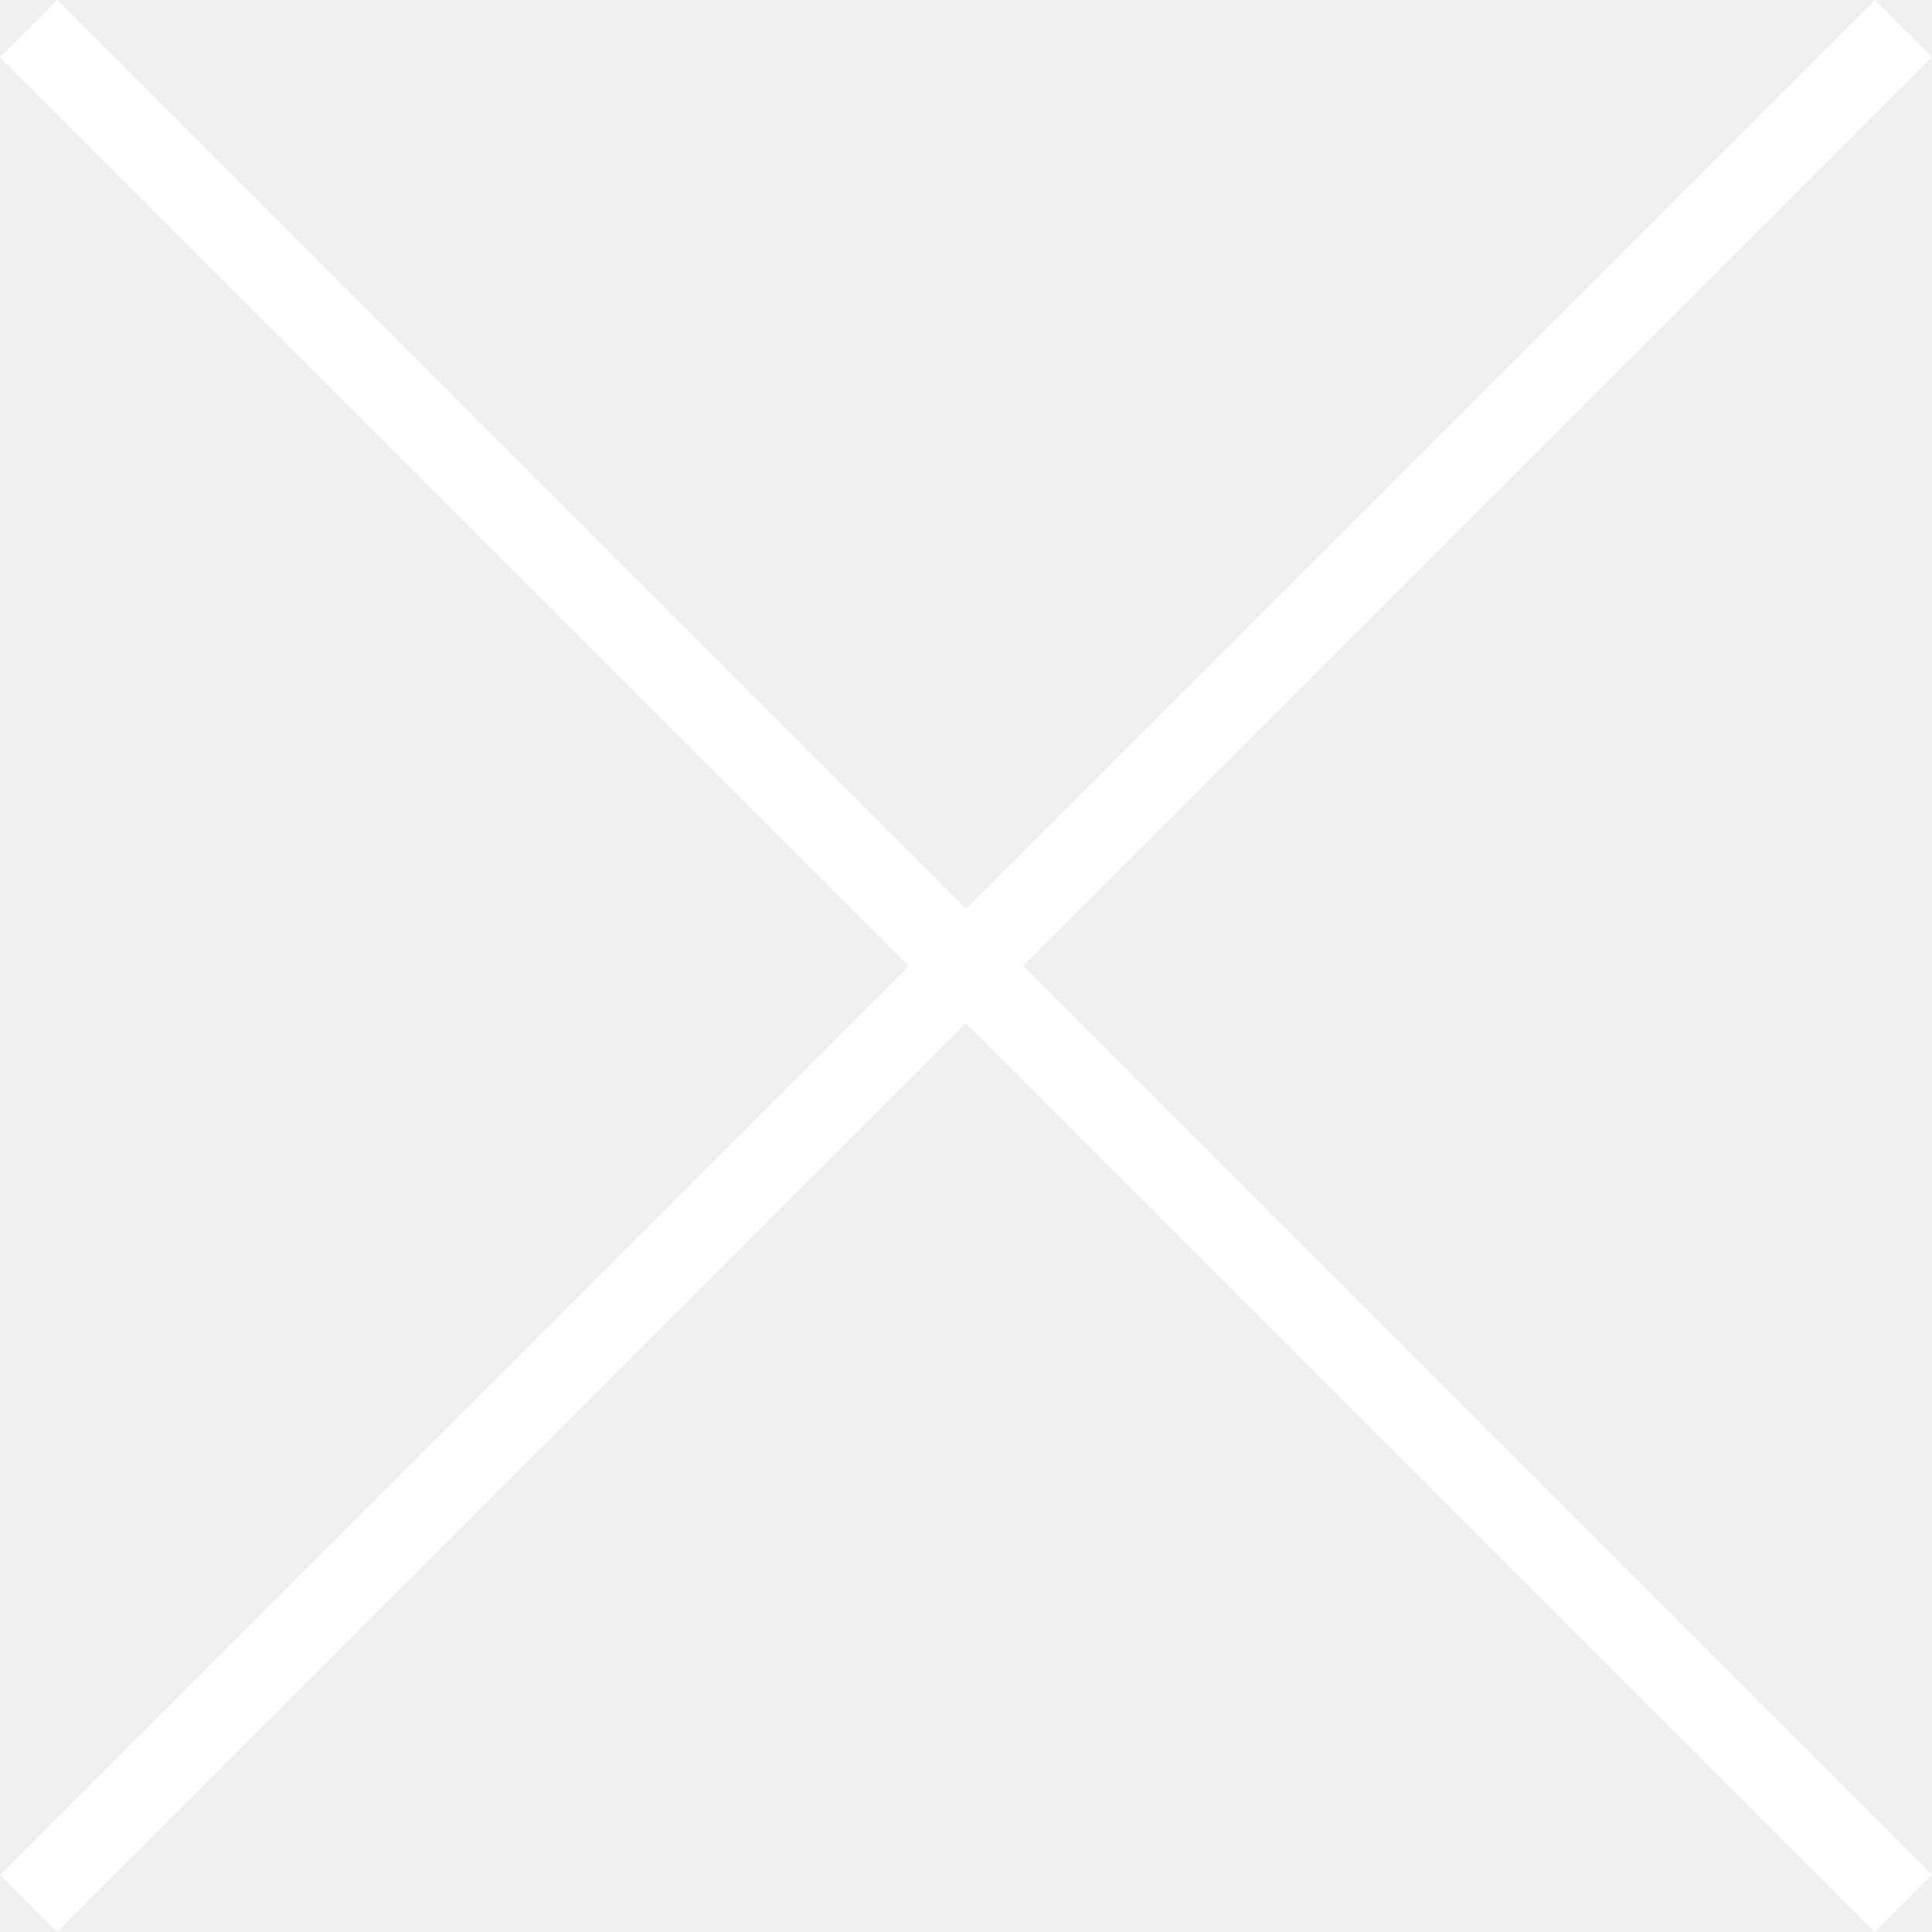
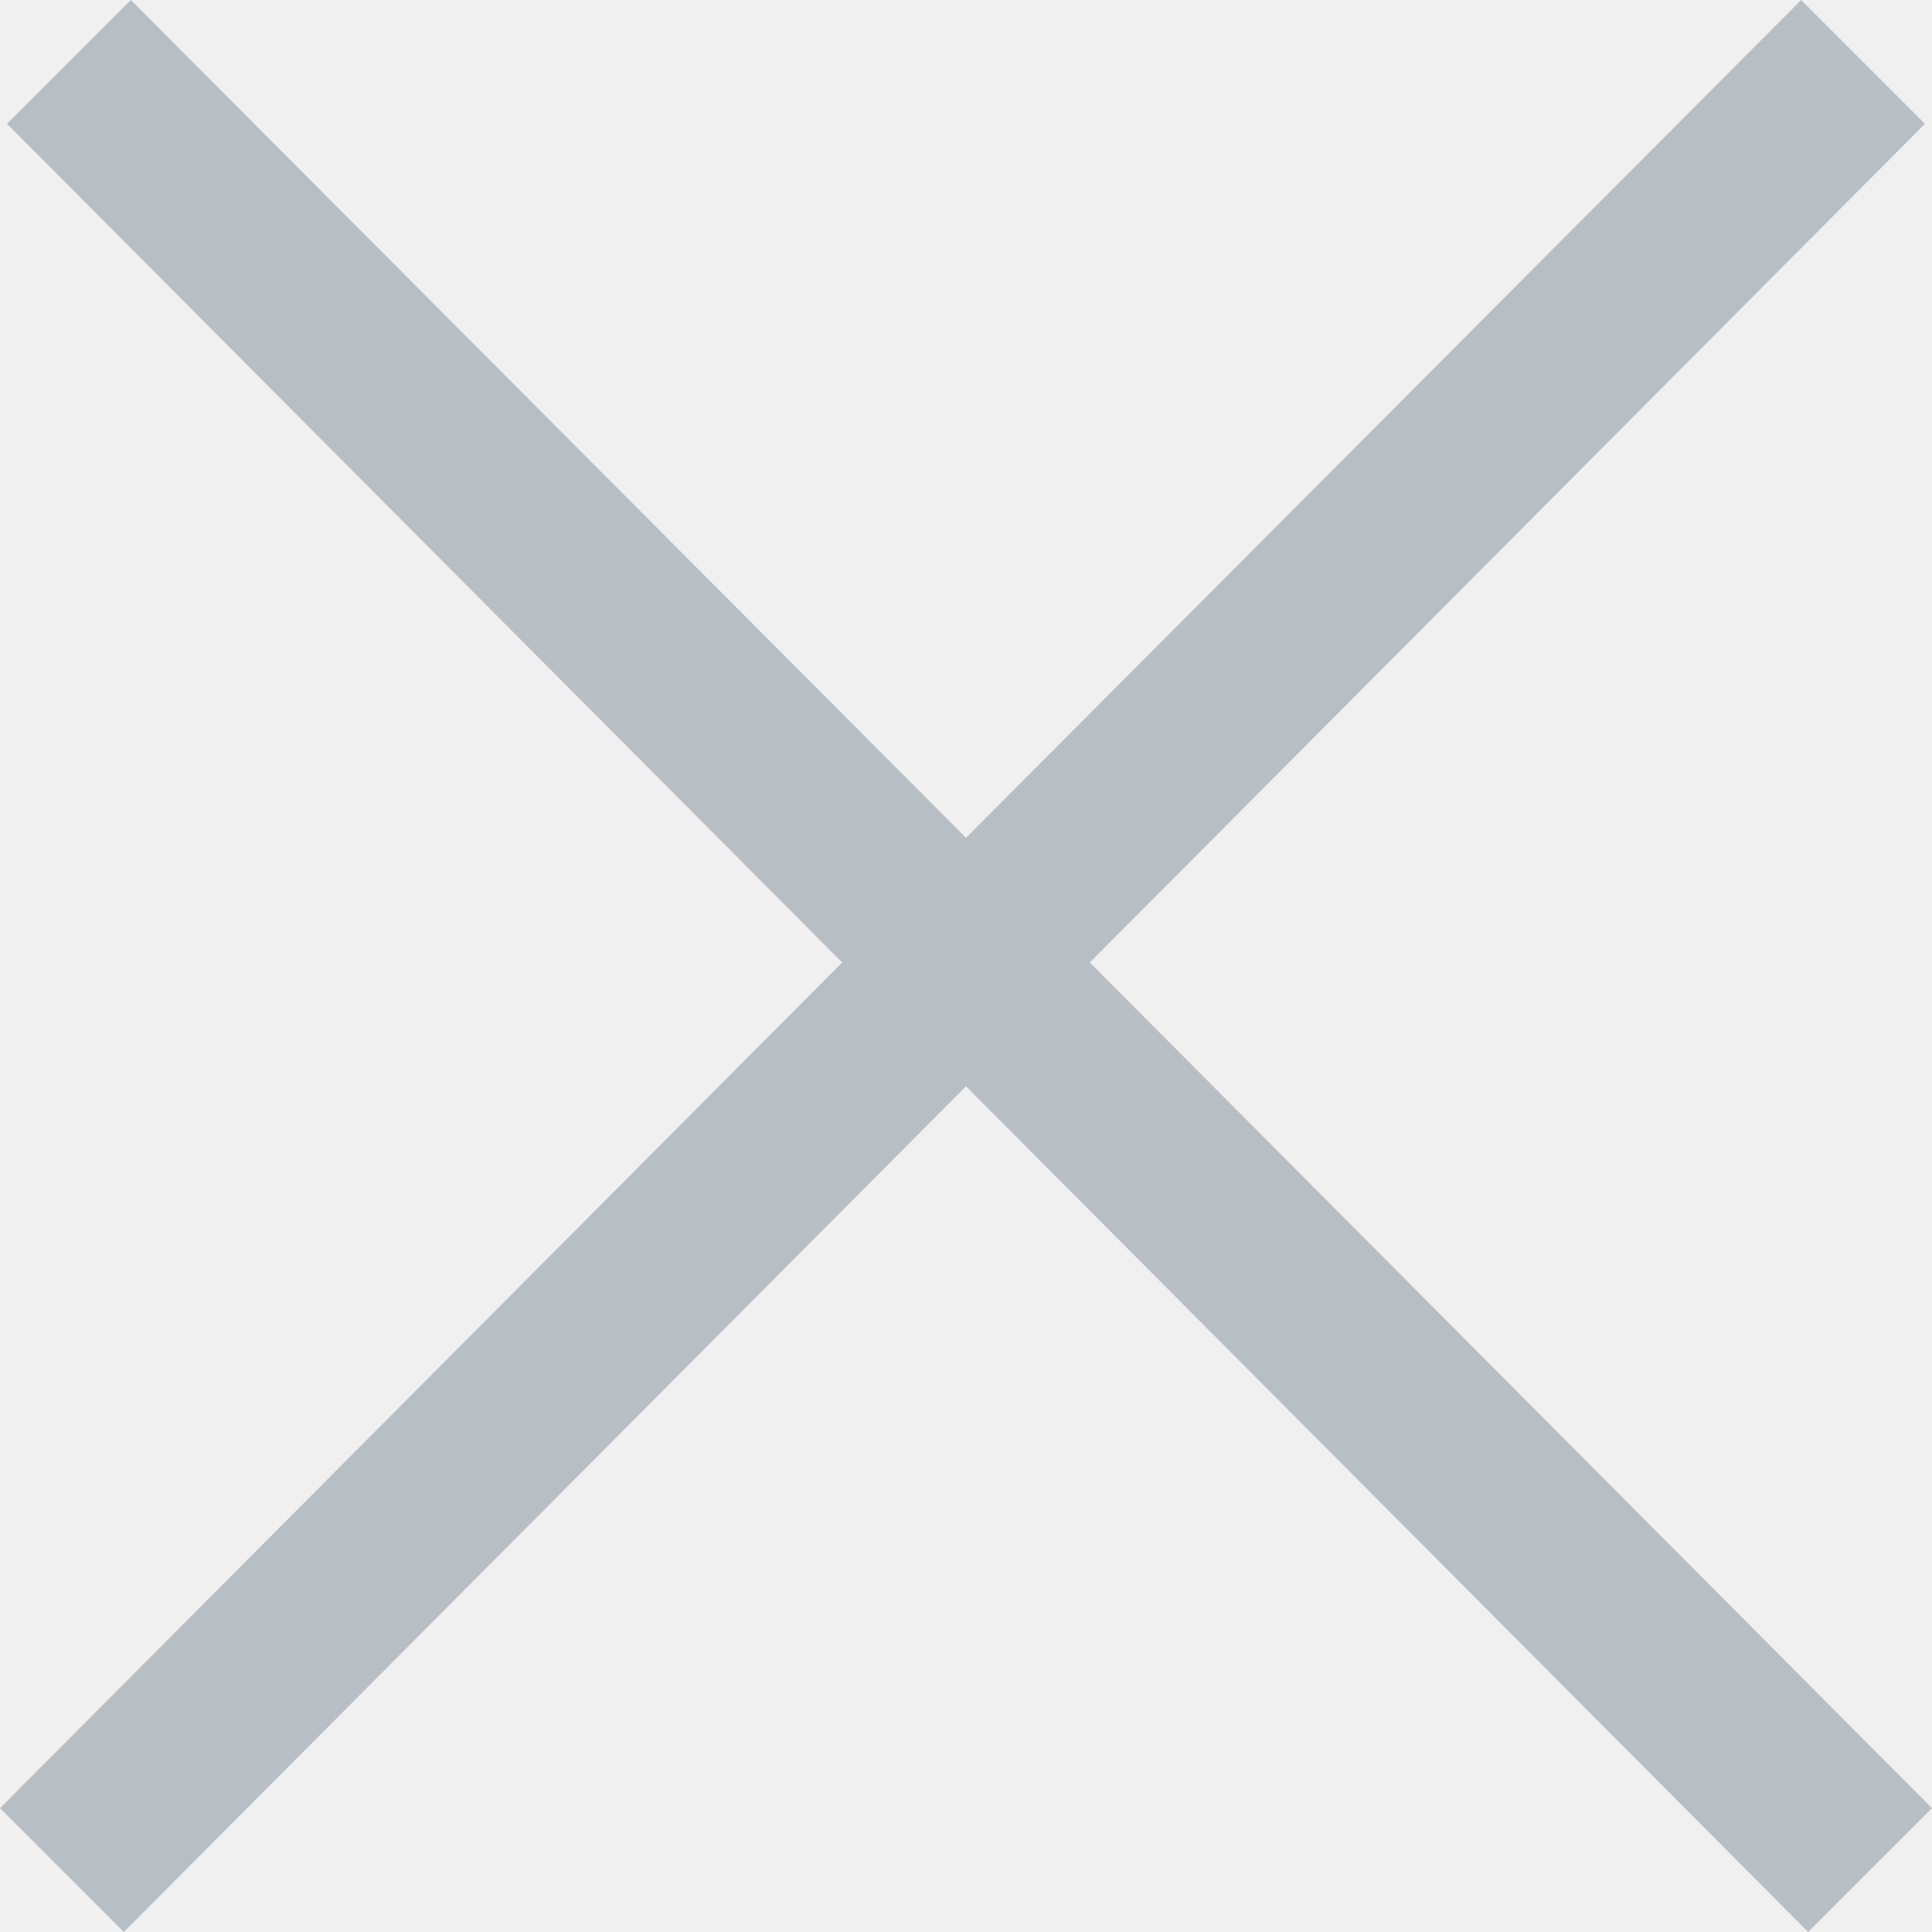
- <svg xmlns="http://www.w3.org/2000/svg" width="24" height="24" viewBox="0 0 24 24" fill="none">
-   <path d="M23.29 24L24 23.29L12.71 12L24 0.71L23.29 -3.10351e-08L12 11.29L0.71 -1.01804e-06L-3.10351e-08 0.71L11.29 12L-1.01804e-06 23.29L0.71 24L12 12.71L23.29 24Z" fill="white" />
+ <svg xmlns="http://www.w3.org/2000/svg" width="22" height="22" viewBox="0 0 22 22" fill="none">
+   <path d="M22 20.59L12.41 10.96L21.92 1.41L20.51 0L11 9.54L1.49 0L0.08 1.41L9.59 10.96L0 20.59L1.41 22L11 12.37L20.59 22L22 20.59Z" fill="#B8BFC4" />
</svg>
